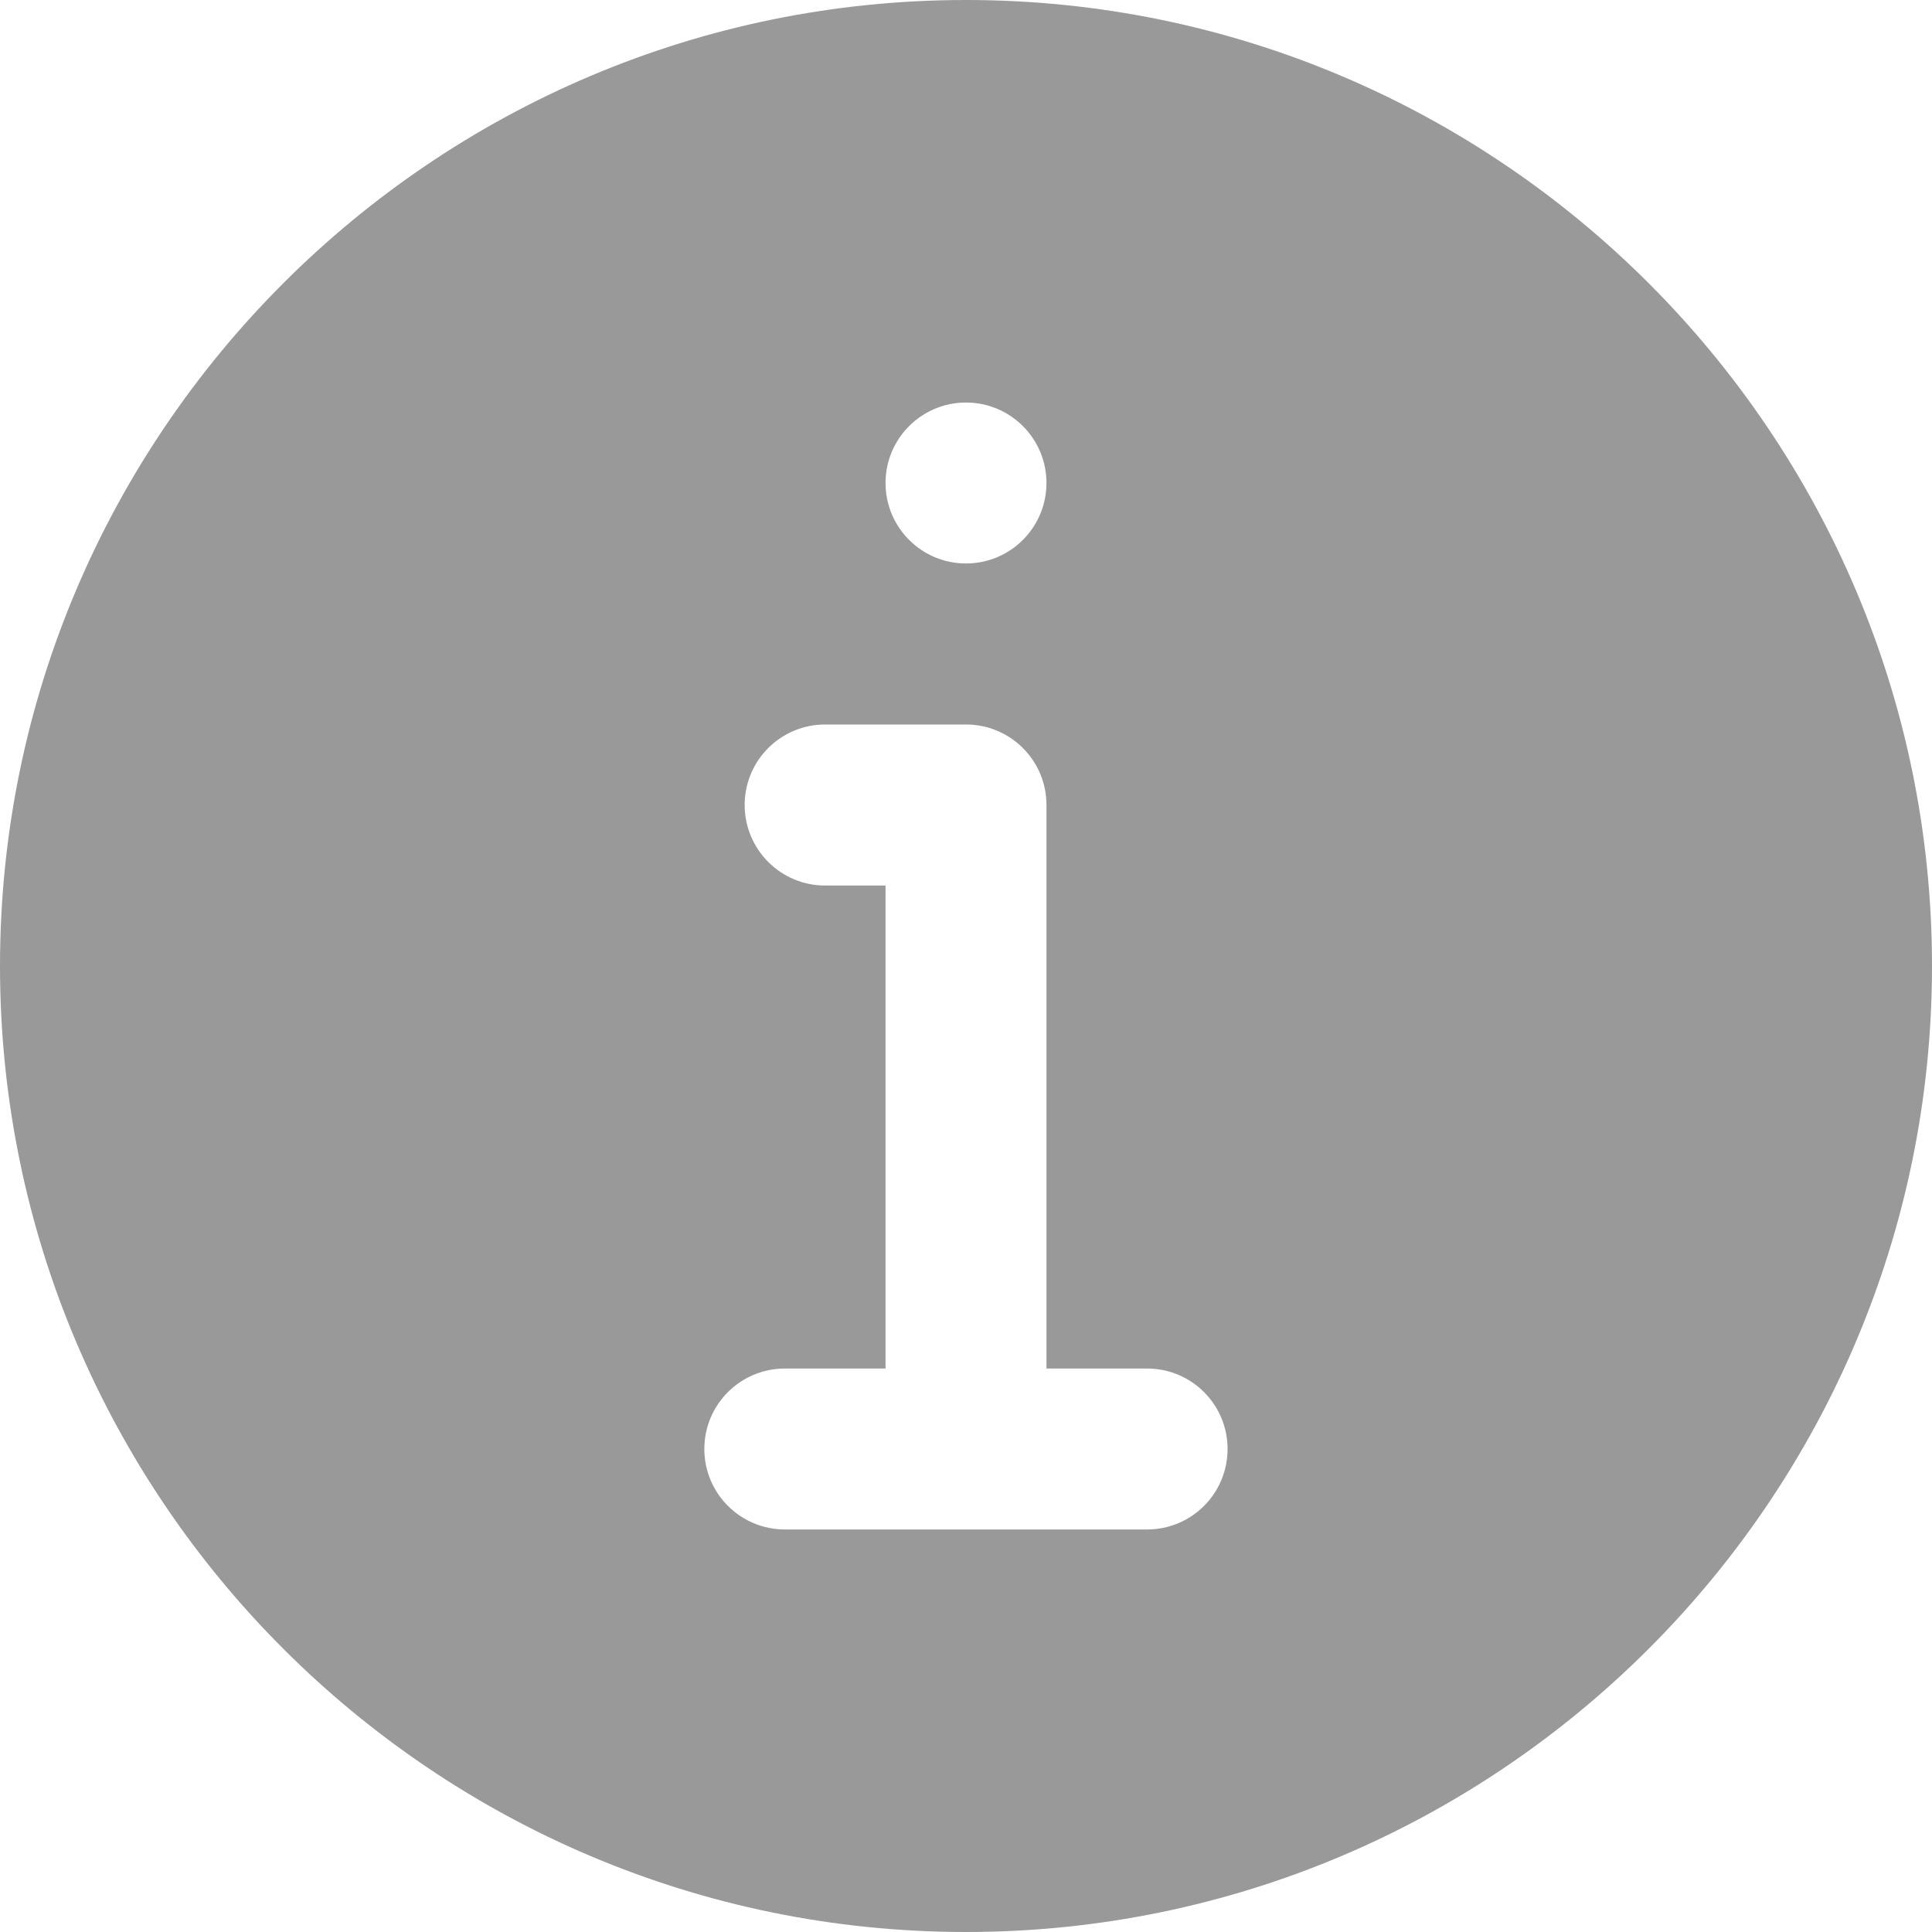
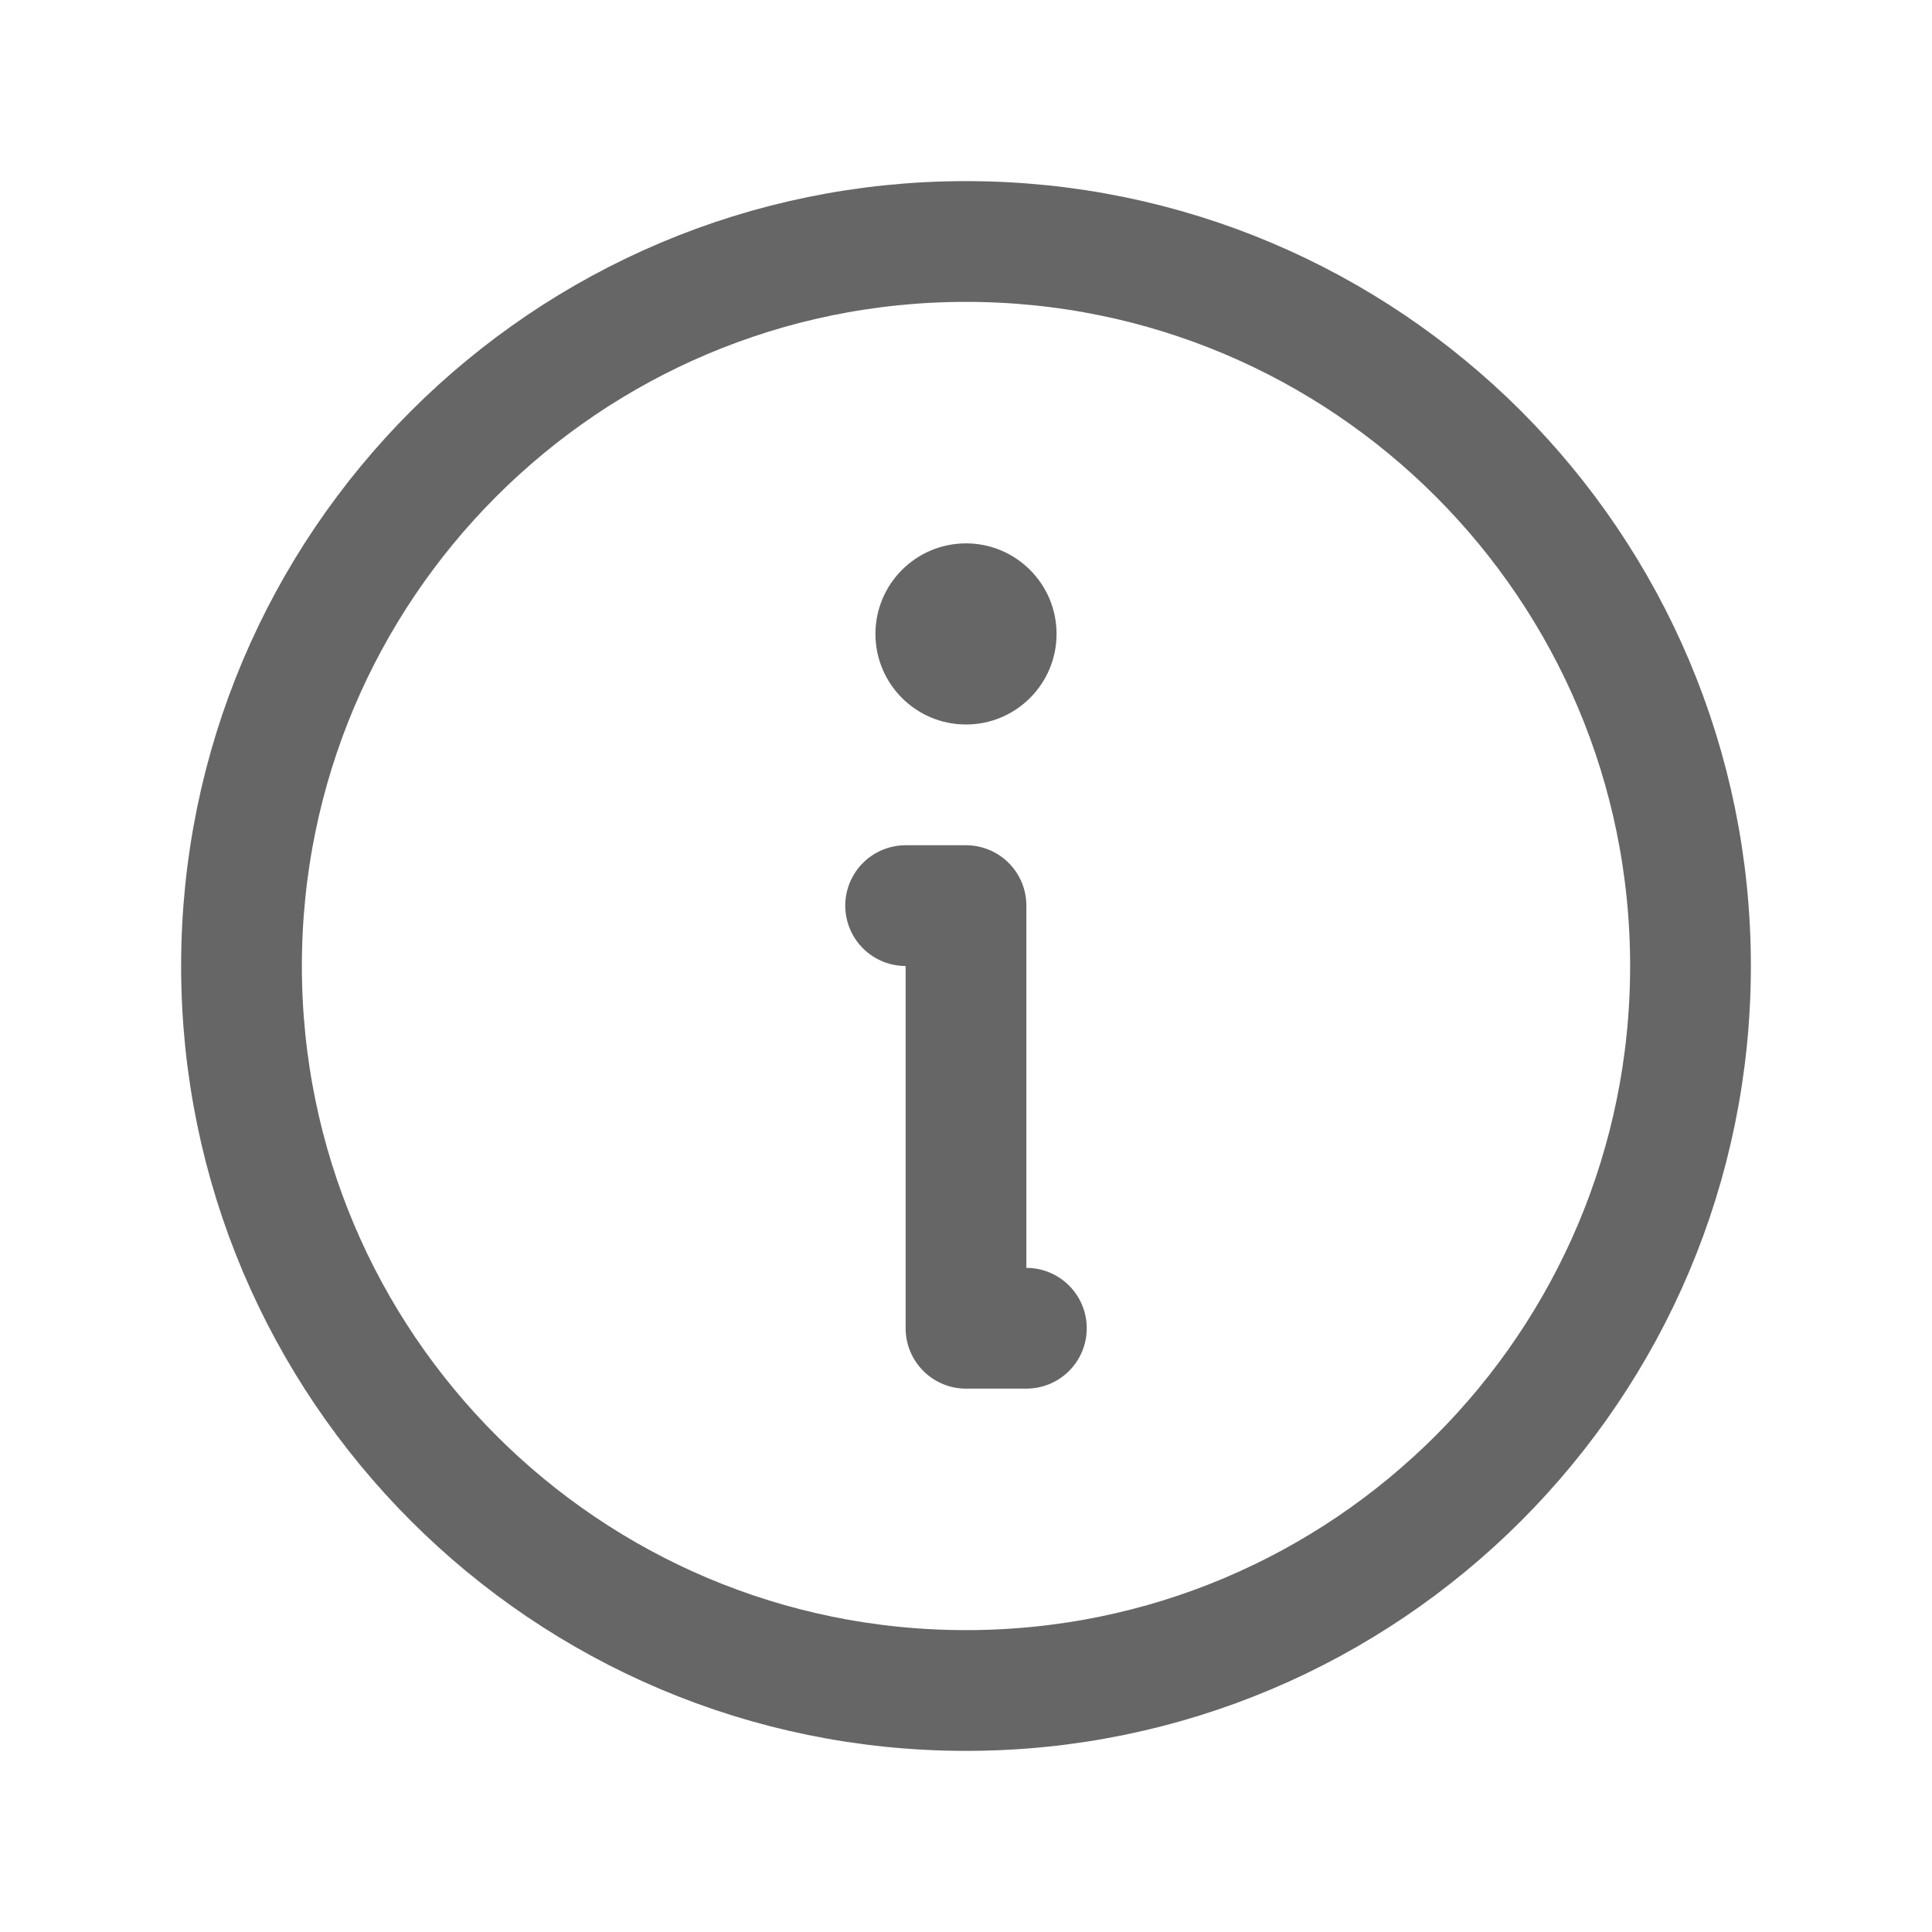
- <svg xmlns="http://www.w3.org/2000/svg" width="23" height="23" viewBox="0 0 23 23" fill="none">
-   <path d="M11.5 0C5.159 0 0 5.159 0 11.5C0 17.841 5.159 23 11.5 23C17.841 23 23 17.841 23 11.5C23 5.159 17.841 0 11.5 0ZM11.5 4.792C12.029 4.792 12.458 5.221 12.458 5.75C12.458 6.279 12.029 6.708 11.5 6.708C10.971 6.708 10.542 6.279 10.542 5.75C10.542 5.221 10.971 4.792 11.5 4.792ZM13.656 18.208H9.344C8.814 18.208 8.385 17.779 8.385 17.25C8.385 16.721 8.814 16.292 9.344 16.292H10.542V10.542H9.823C9.293 10.542 8.865 10.112 8.865 9.583C8.865 9.054 9.293 8.625 9.823 8.625H11.5C12.03 8.625 12.458 9.054 12.458 9.583V16.292H13.656C14.186 16.292 14.614 16.721 14.614 17.25C14.614 17.779 14.186 18.208 13.656 18.208Z" fill="black" fill-opacity="0.4" />
+ <svg xmlns="http://www.w3.org/2000/svg" width="16" height="16" viewBox="0 0 16 16" fill="none">
+   <path d="M8 14C11.314 14 14 11.314 14 8C14 4.686 11.314 2 8 2C4.686 2 2 4.686 2 8C2 11.314 4.686 14 8 14Z" stroke="black" stroke-opacity="0.6" stroke-linecap="round" stroke-linejoin="round" />
+   <path d="M7.5 7.5H8V11H8.5" stroke="black" stroke-opacity="0.6" stroke-linecap="round" stroke-linejoin="round" />
+   <path d="M8 6C8.414 6 8.75 5.664 8.75 5.25C8.75 4.836 8.414 4.5 8 4.5C7.586 4.5 7.25 4.836 7.25 5.25C7.25 5.664 7.586 6 8 6Z" fill="black" fill-opacity="0.6" />
</svg>
